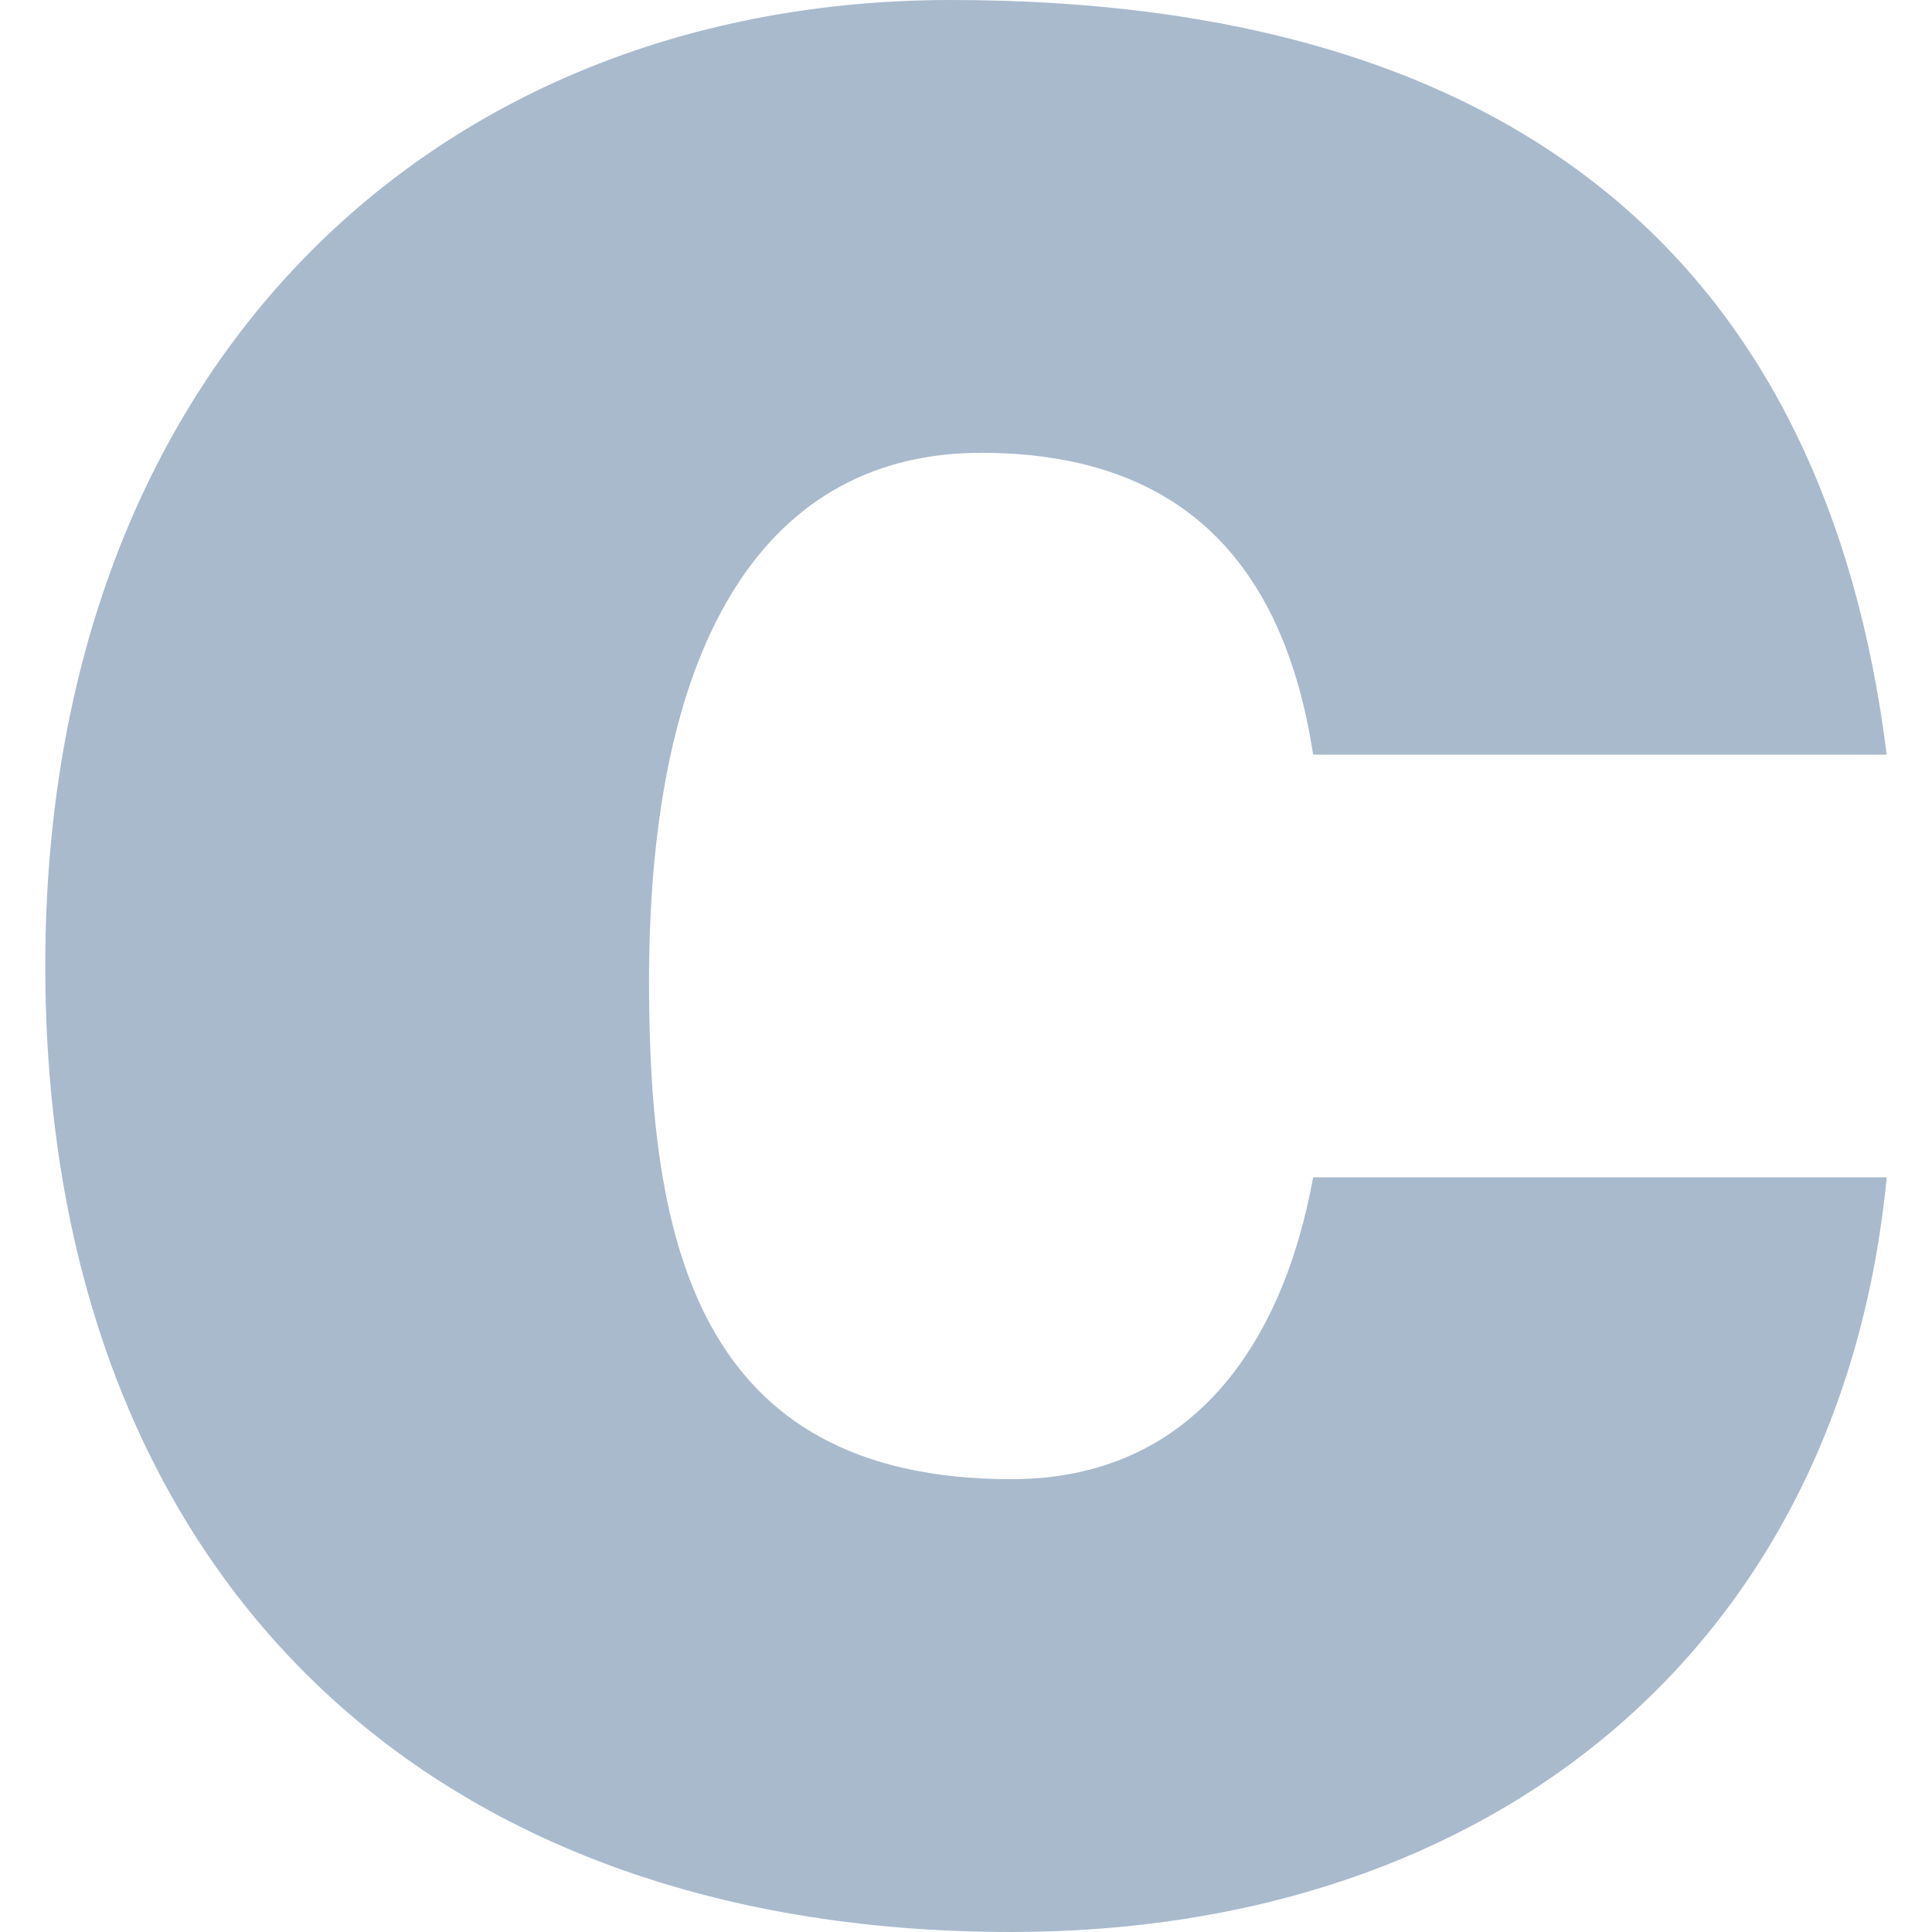
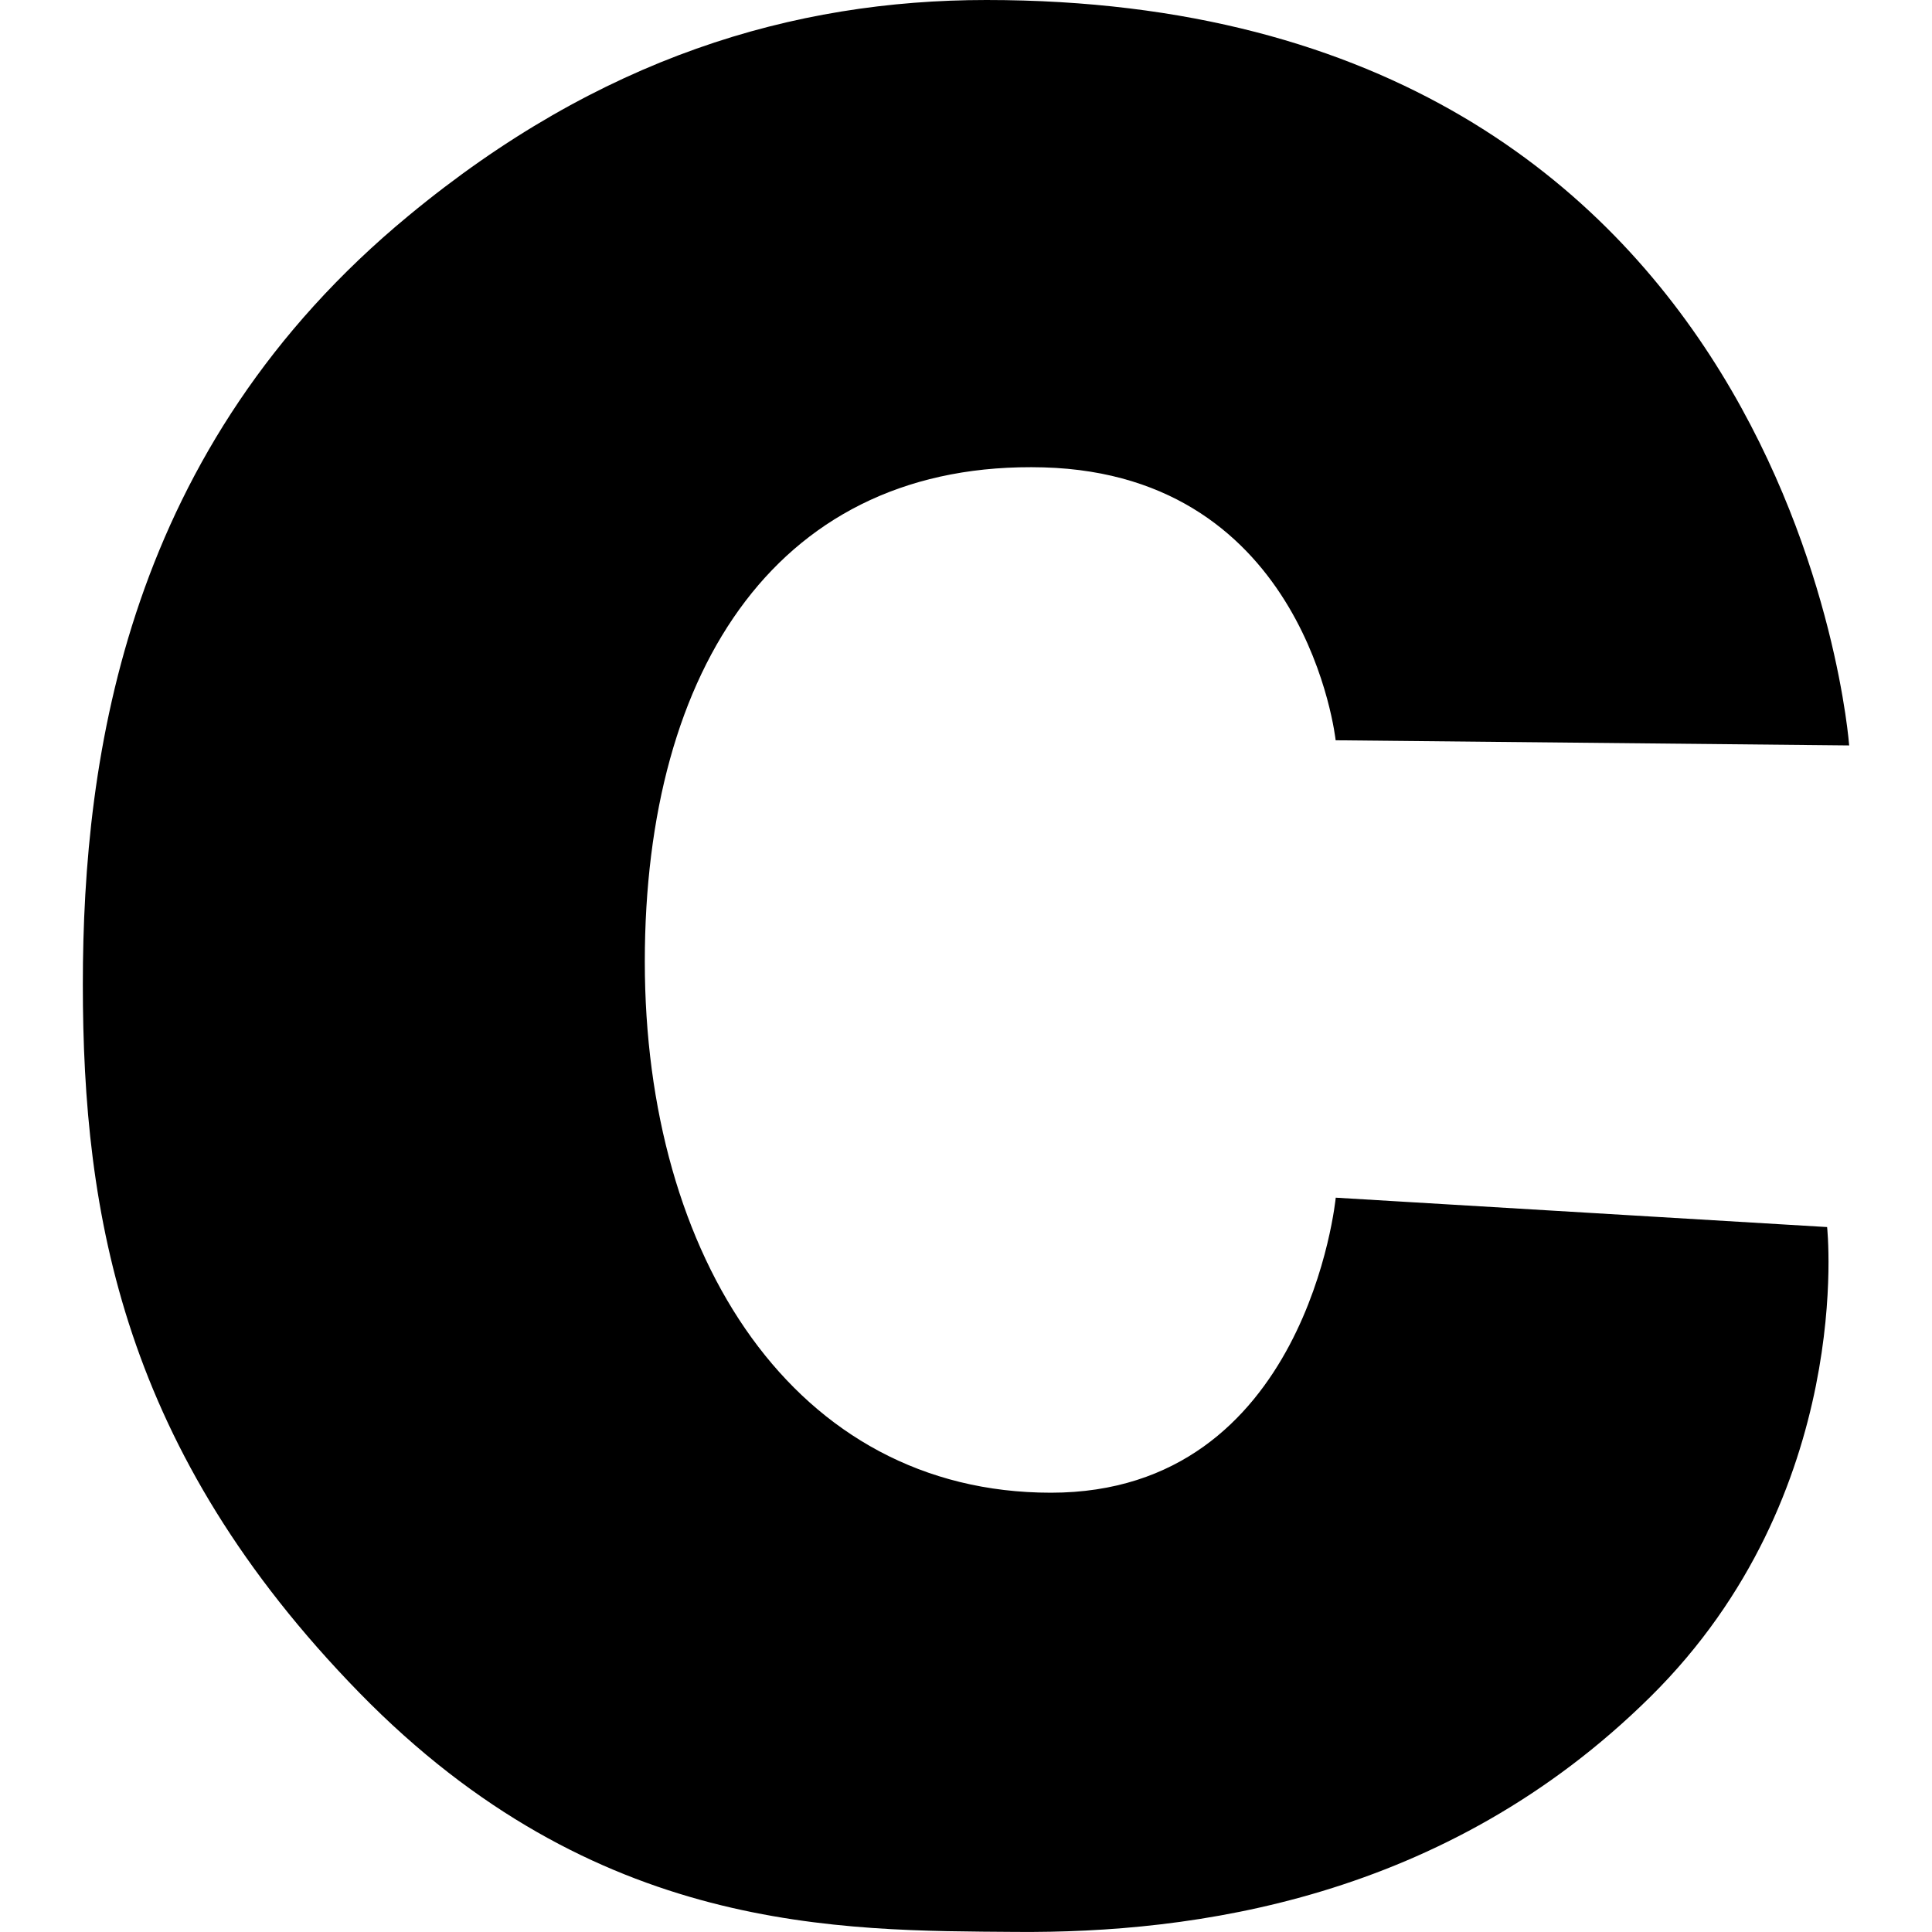
- <svg xmlns="http://www.w3.org/2000/svg" viewBox="0 0 128 128">
-   <path fill="#a9bacd" d="M125 50c-4-32-24-50-62-50C29 0 3 24 3 64c0 39 24 64 64 64 32 0 55-19 58-50H87c-2 11-8 20-20 20-21 0-24-16-24-33 0-23 8-35 22-35 13 0 20 7 22 20z" />
+ <svg xmlns="http://www.w3.org/2000/svg" role="img" viewBox="0 0 24 24">
+   <path fill="currentColor" d="M16.592 9.196s-.354-3.298-3.627-3.39c-3.274-.09-4.955 2.474-4.955 6.14 0 3.665 1.858 6.597 5.045 6.597 3.184 0 3.538-3.665 3.538-3.665l6.104.365s.36 3.31-2.196 5.836c-2.552 2.524-5.69 2.937-7.876 2.92-2.19-.017-5.226.034-8.16-2.97-2.938-3.01-3.436-5.93-3.436-8.8 0-2.87.556-6.67 4.047-9.55C7.444.72 9.849 0 12.254 0c10.042 0 10.717 9.26 10.717 9.26z" />
</svg>
